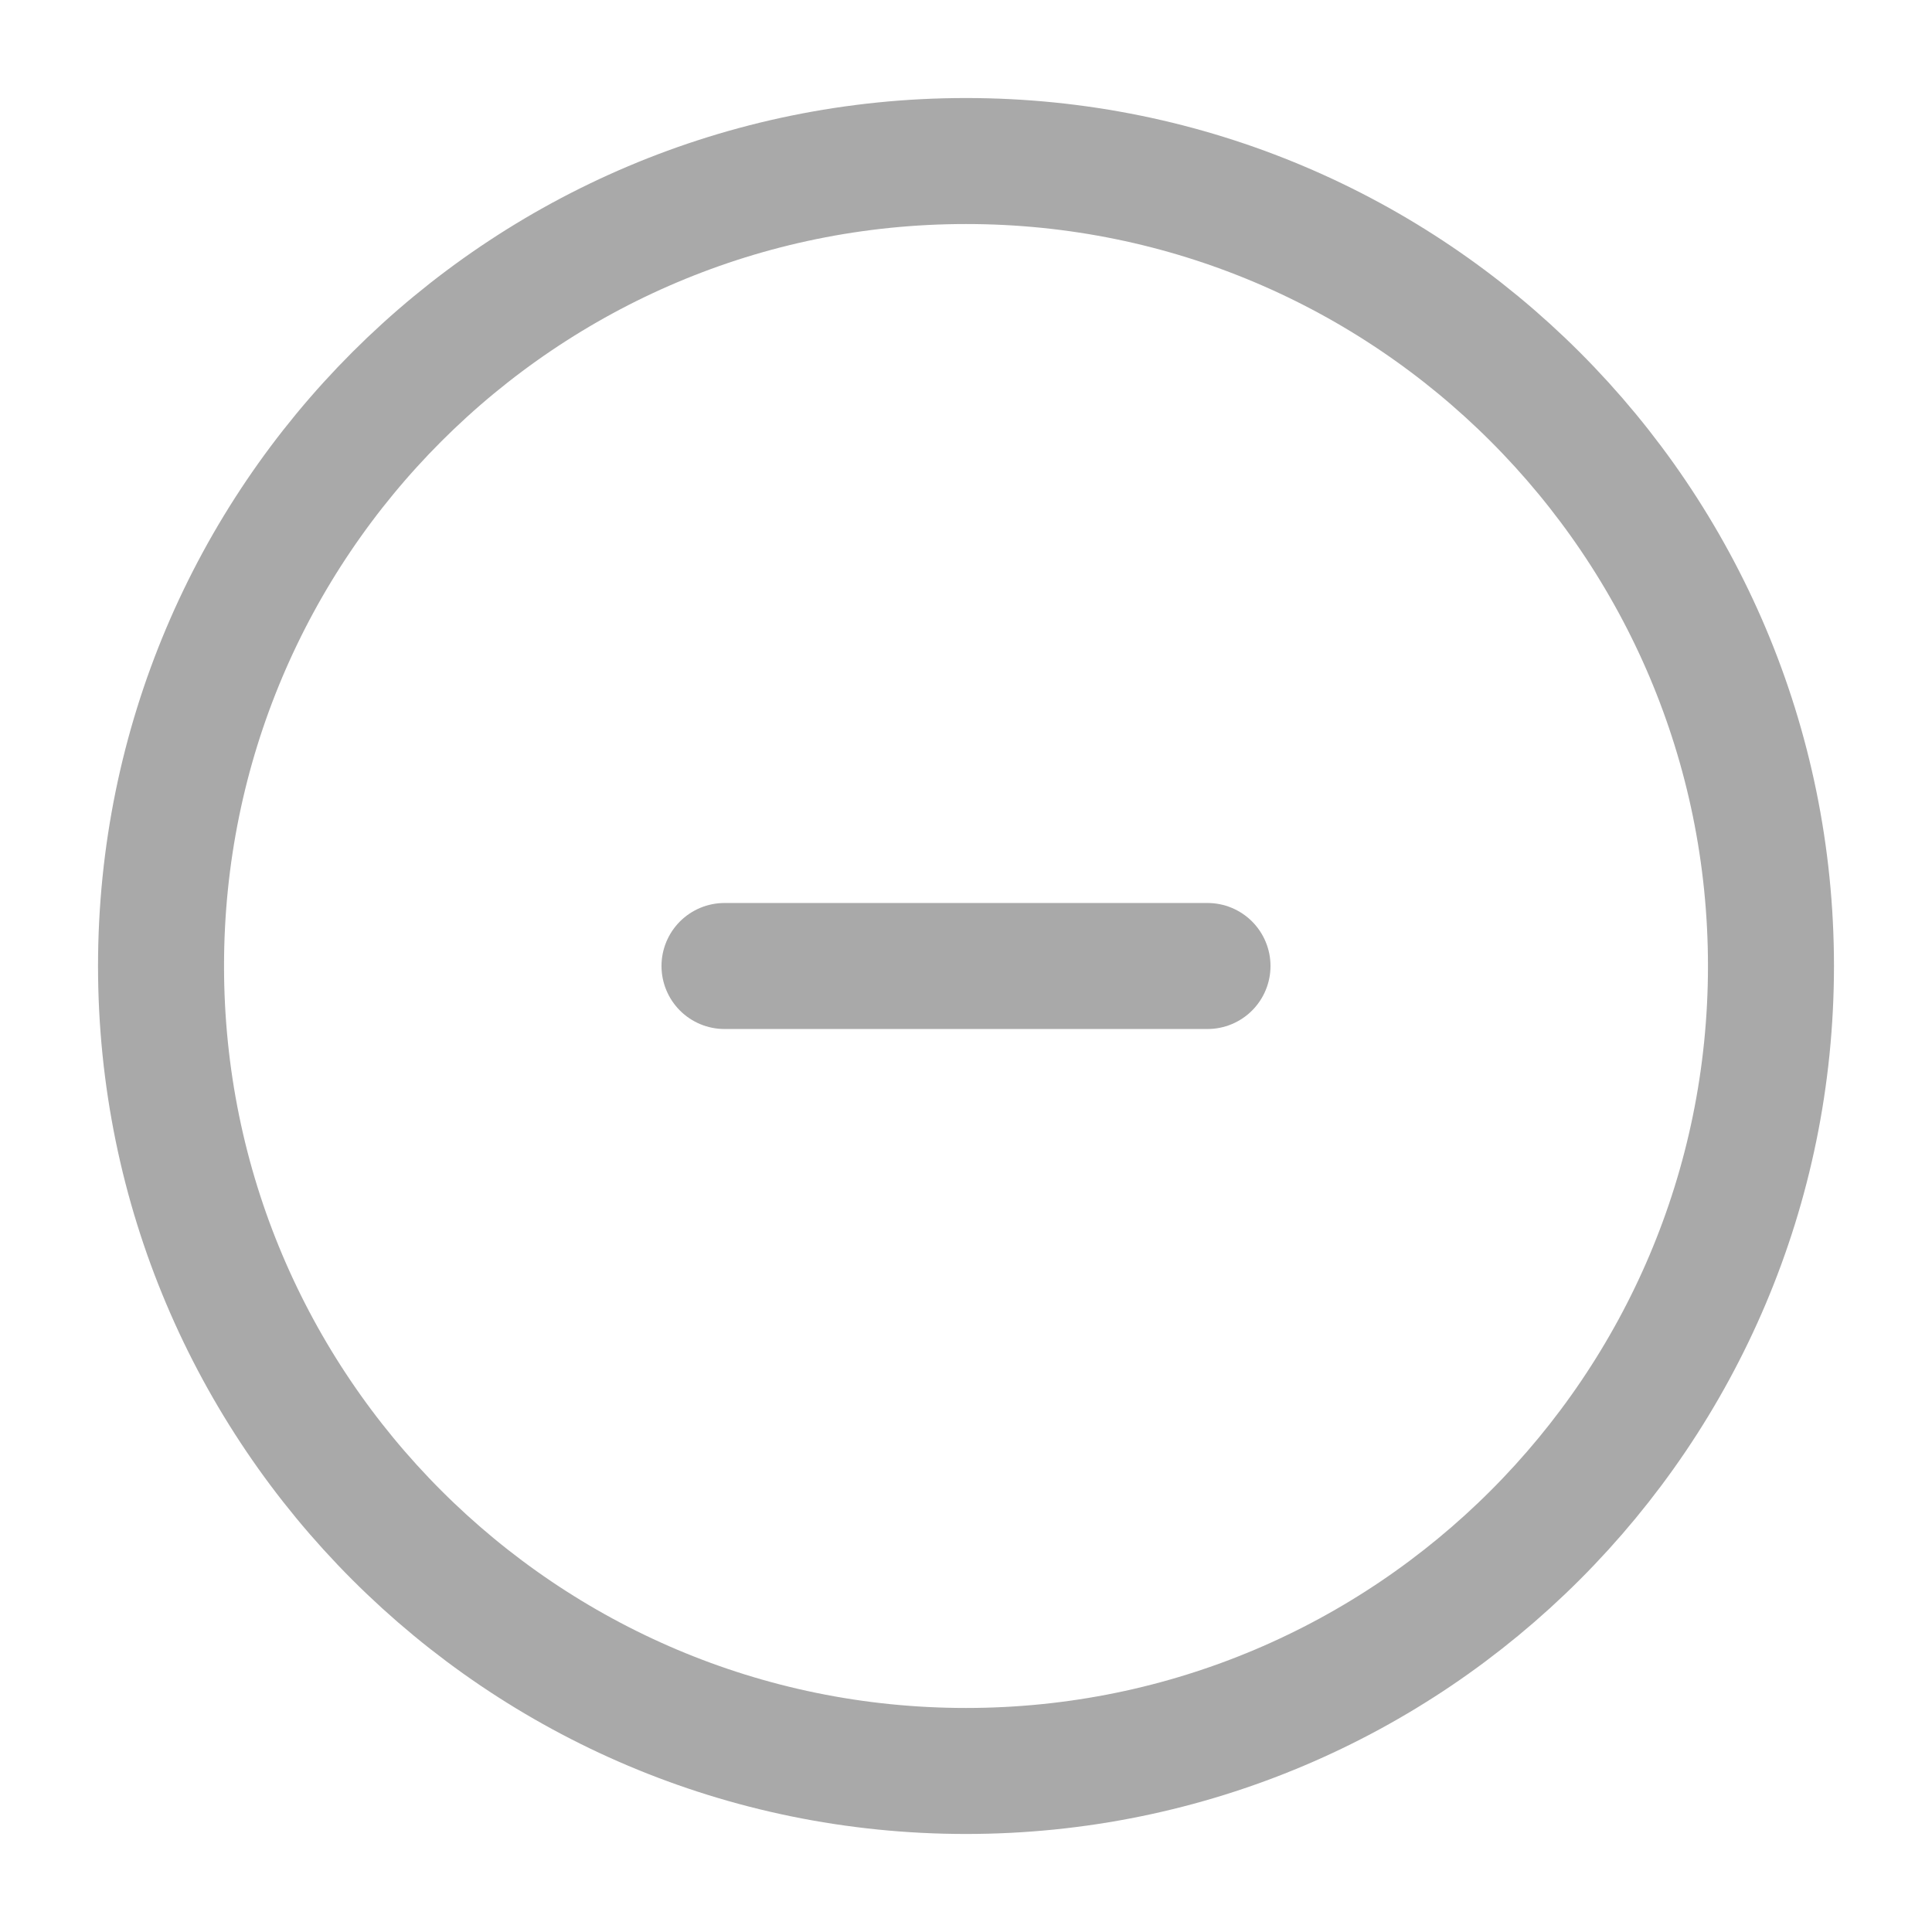
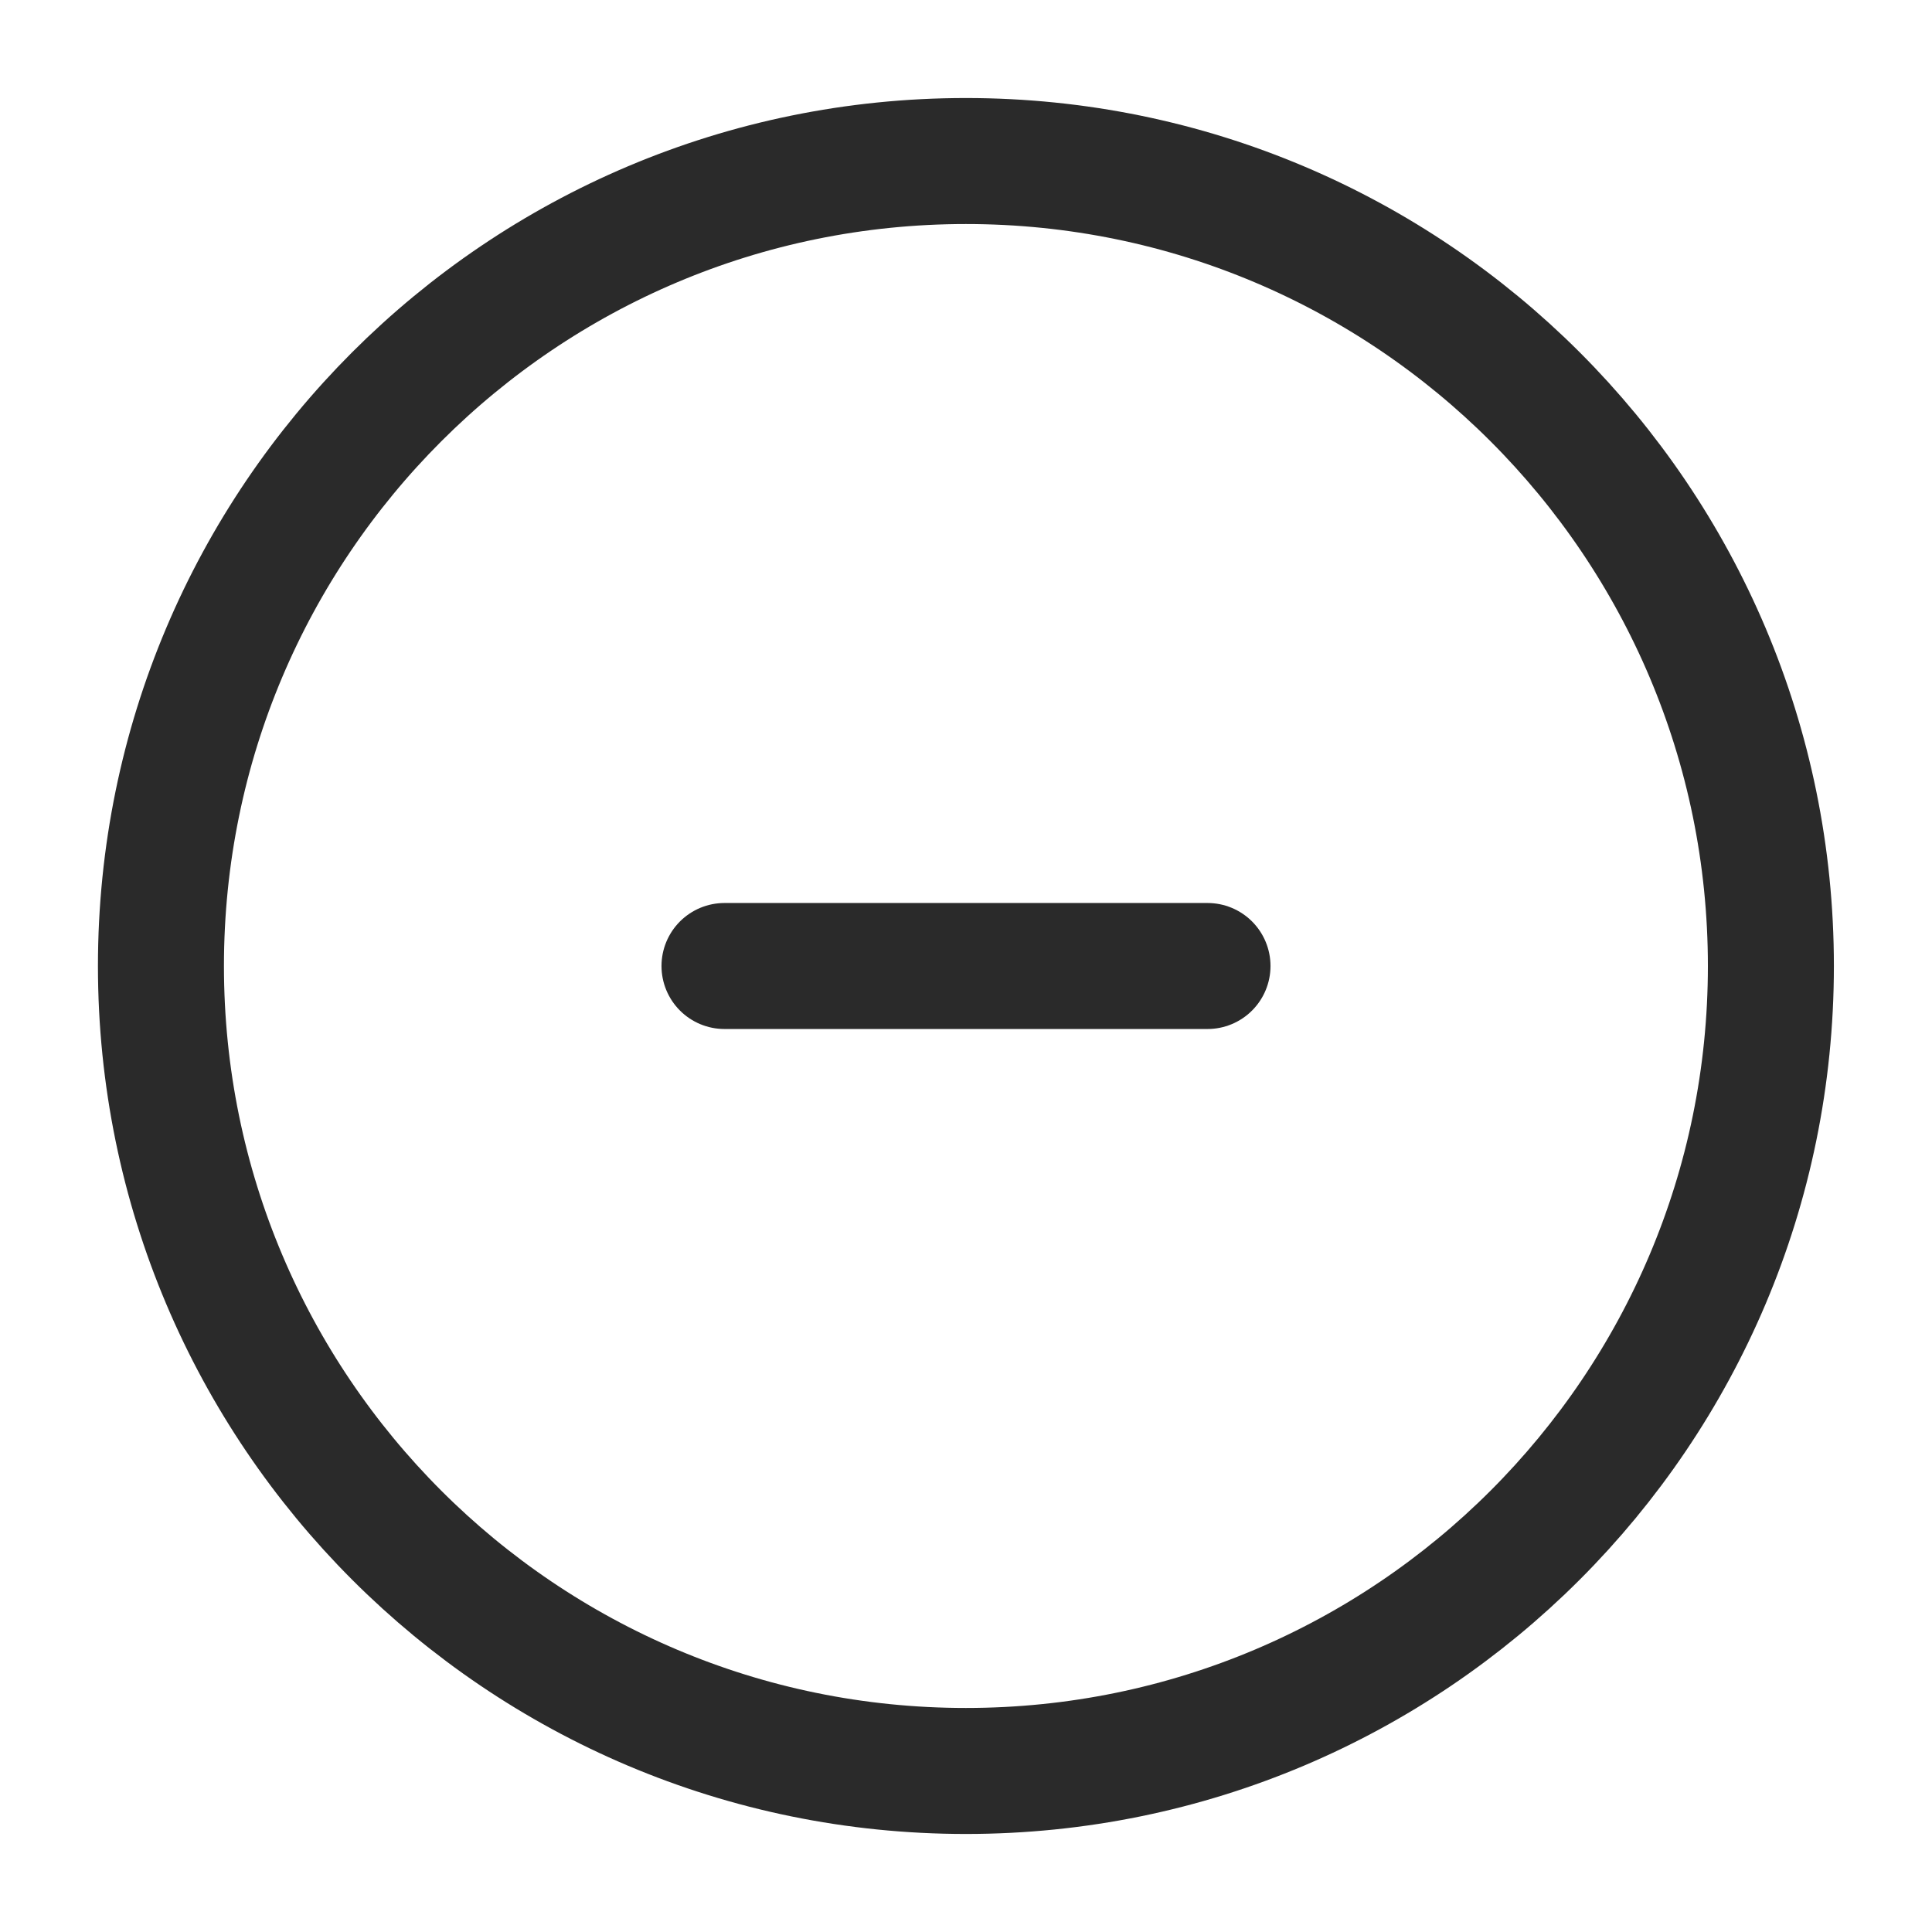
<svg xmlns="http://www.w3.org/2000/svg" width="23" height="23" viewBox="0 0 23 23" fill="none">
-   <circle cx="11.5" cy="11.5" r="9.583" stroke="#2A2A2A" stroke-opacity="0.4" stroke-width="1.5" />
-   <path d="M14.375 11.5H8.625" stroke="#2A2A2A" stroke-opacity="0.4" stroke-width="1.5" stroke-linecap="round" />
+   <circle cx="11.499" cy="11.5" r="9.583" stroke="#2A2A2A" stroke-width="1.5" />
+   <path d="M14.375 11.5H8.625" stroke="#2A2A2A" stroke-width="1.5" stroke-linecap="round" />
</svg>
